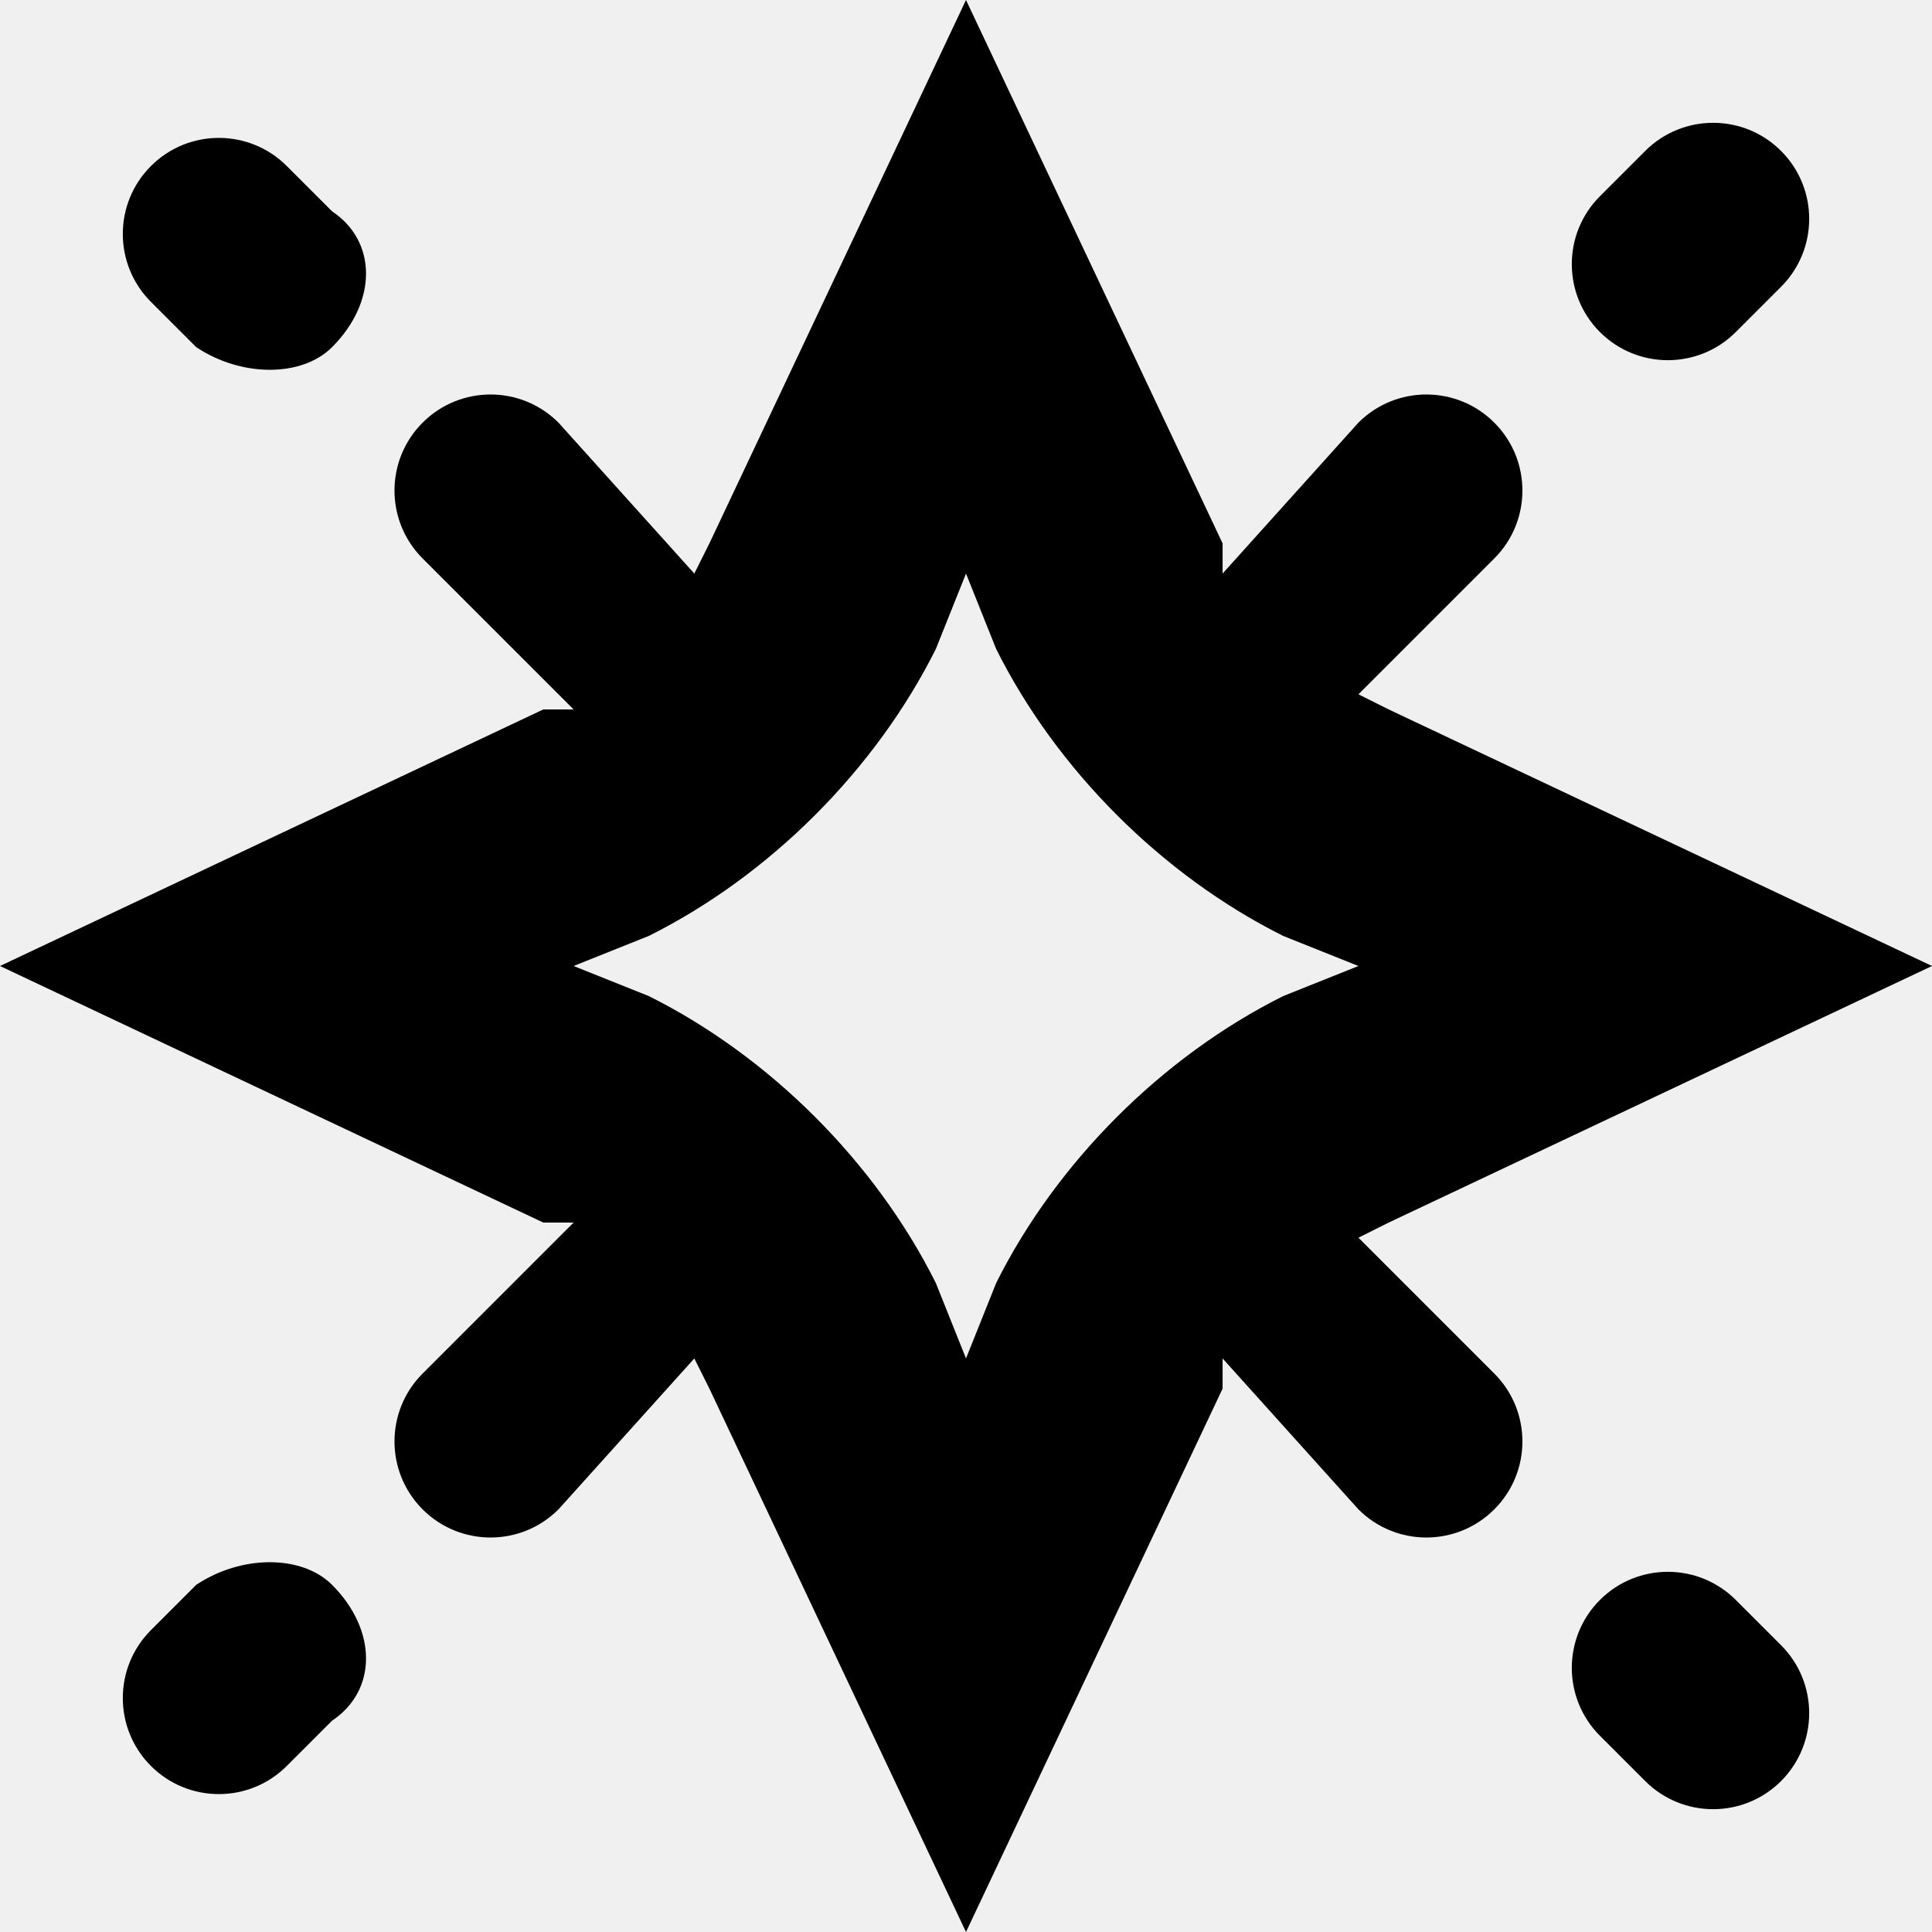
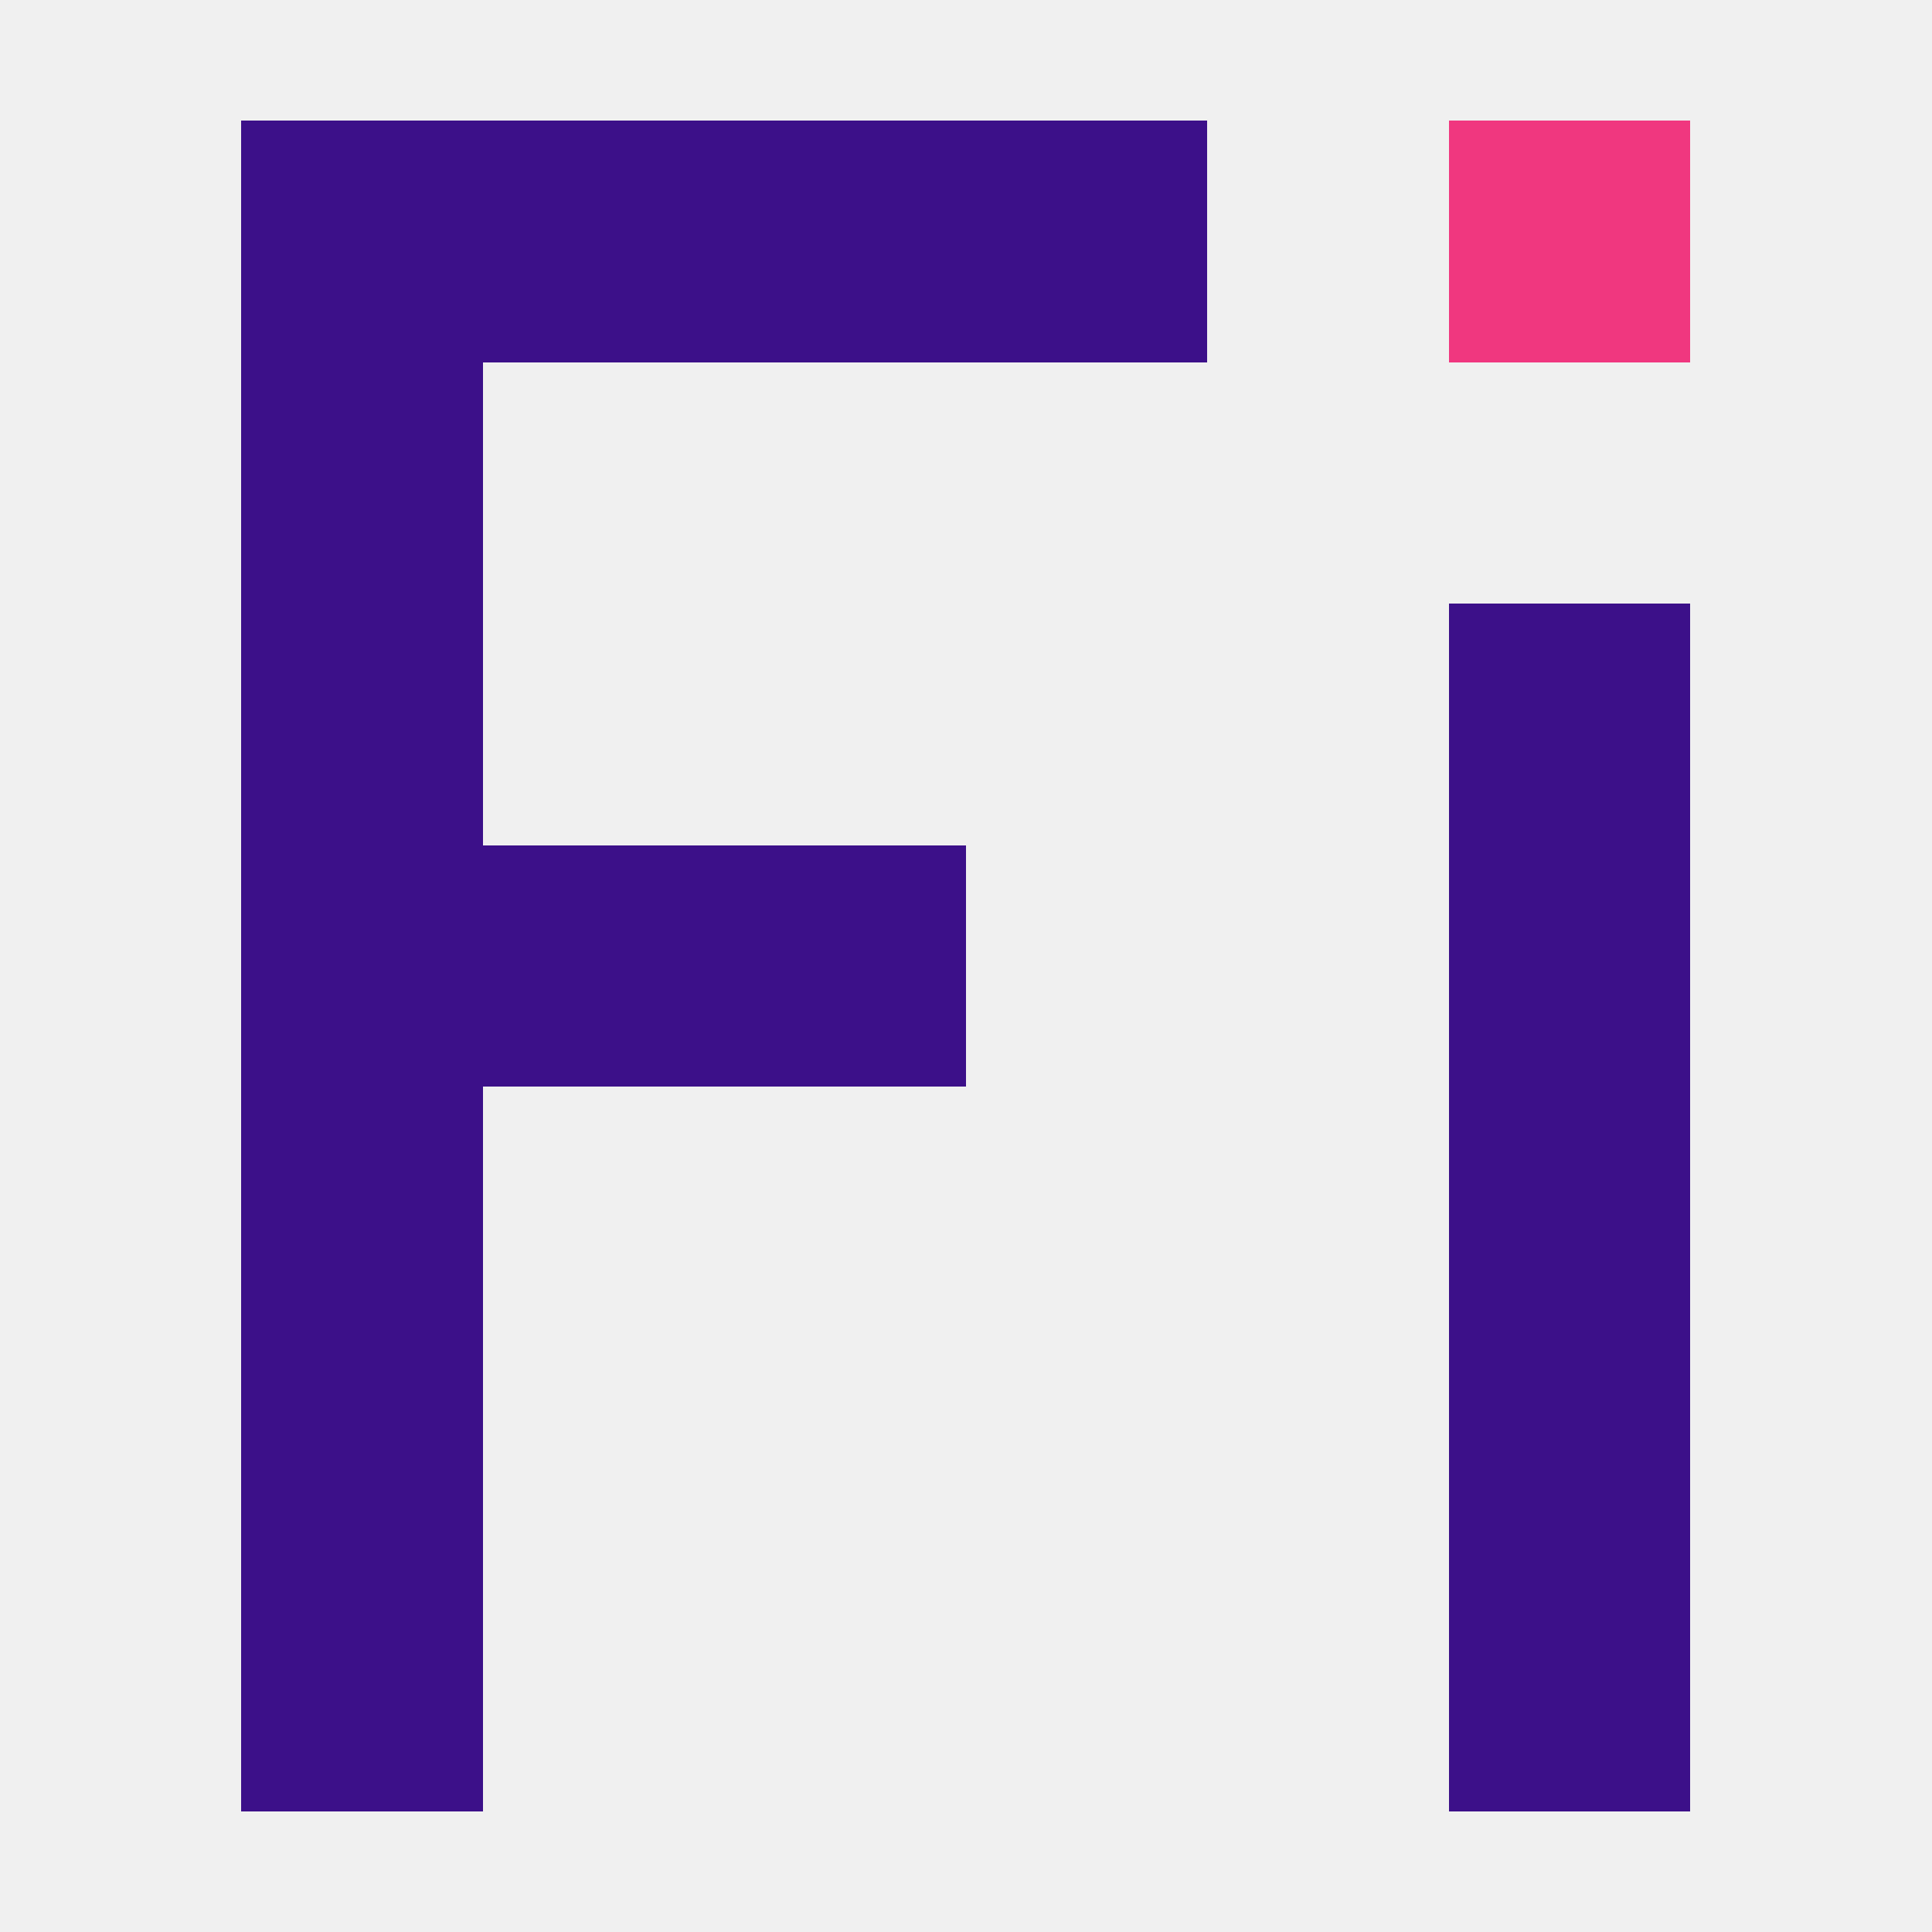
- <svg xmlns="http://www.w3.org/2000/svg" viewBox="0 0 128 128">
-   <path fill-rule="evenodd" d="M81 36 64 0 47 36l-1 2-9-10a6 6 0 0 0-9 9l10 10h-2L0 64l36 17h2L28 91a6 6 0 1 0 9 9l9-10 1 2 17 36 17-36v-2l9 10a6 6 0 1 0 9-9l-9-9 2-1 36-17-36-17-2-1 9-9a6 6 0 1 0-9-9l-9 10v-2Zm-17 2-2 5c-4 8-11 15-19 19l-5 2 5 2c8 4 15 11 19 19l2 5 2-5c4-8 11-15 19-19l5-2-5-2c-8-4-15-11-19-19l-2-5Z" clip-rule="evenodd" />
-   <path d="M118 19a6 6 0 0 0-9-9l-3 3a6 6 0 1 0 9 9l3-3Zm-96 4c-2 2-6 2-9 0l-3-3a6 6 0 1 1 9-9l3 3c3 2 3 6 0 9Zm0 82c-2-2-6-2-9 0l-3 3a6 6 0 1 0 9 9l3-3c3-2 3-6 0-9Zm96 4a6 6 0 0 1-9 9l-3-3a6 6 0 1 1 9-9l3 3Z" />
-   <style>path{fill:#000}@media (prefers-color-scheme:dark){path{fill:#fff}}</style>
+ <svg xmlns="http://www.w3.org/2000/svg" width="16" height="16" viewBox="0 0 16 16" shape-rendering="crispEdges">
+   <style>.l{fill:#3C1089}.d{fill:#F0377F}@media (prefers-color-scheme:dark){.l{fill:#DECDFF}.d{fill:#FF6FA6}}</style>
+   <rect x="2" y="1" width="2" height="2" rx="0" class="l" />
+   <rect x="2" y="3" width="2" height="2" rx="0" class="l" />
+   <rect x="2" y="5" width="2" height="2" rx="0" class="l" />
+   <rect x="2" y="7" width="2" height="2" rx="0" class="l" />
+   <rect x="2" y="9" width="2" height="2" rx="0" class="l" />
+   <rect x="2" y="11" width="2" height="2" rx="0" class="l" />
+   <rect x="2" y="13" width="2" height="2" rx="0" class="l" />
+   <rect x="4" y="1" width="2" height="2" rx="0" class="l" />
+   <rect x="4" y="7" width="2" height="2" rx="0" class="l" />
+   <rect x="6" y="1" width="2" height="2" rx="0" class="l" />
+   <rect x="6" y="7" width="2" height="2" rx="0" class="l" />
+   <rect x="8" y="1" width="2" height="2" rx="0" class="l" />
+   <rect x="12" y="1" width="2" height="2" rx="0" class="d" />
+   <rect x="12" y="5" width="2" height="2" rx="0" class="l" />
+   <rect x="12" y="7" width="2" height="2" rx="0" class="l" />
+   <rect x="12" y="9" width="2" height="2" rx="0" class="l" />
+   <rect x="12" y="11" width="2" height="2" rx="0" class="l" />
+   <rect x="12" y="13" width="2" height="2" rx="0" class="l" />
</svg>
